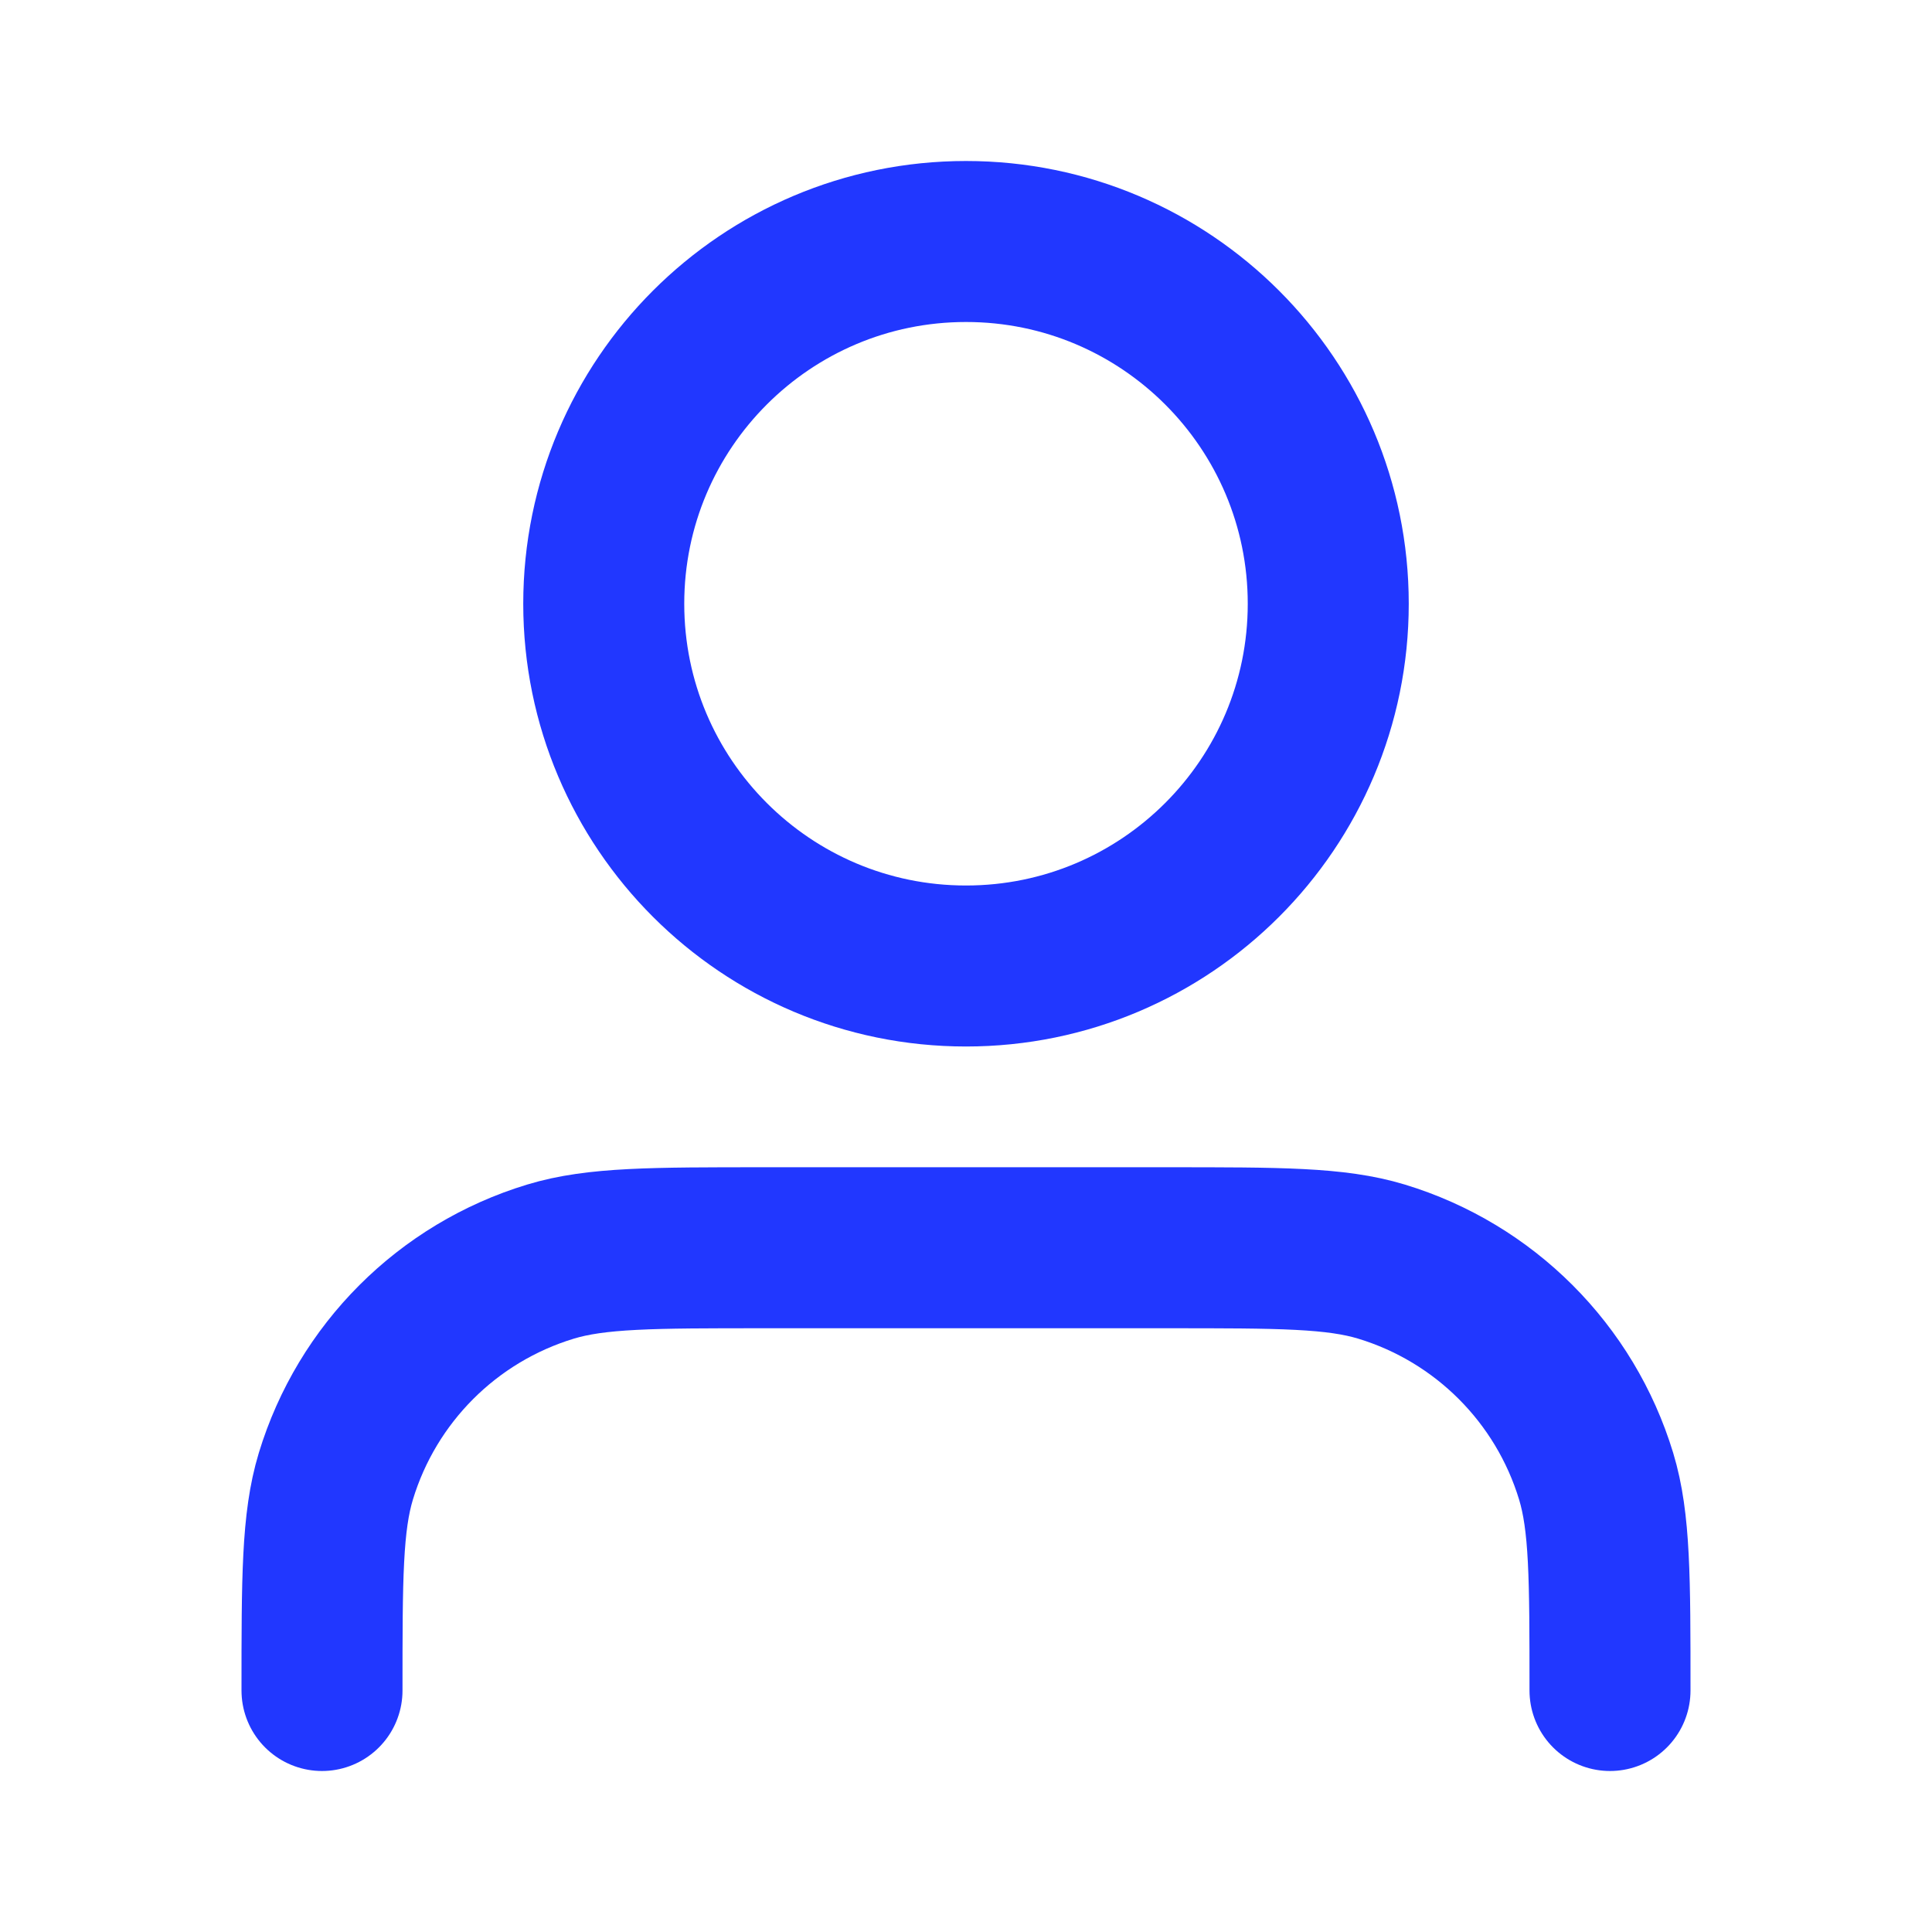
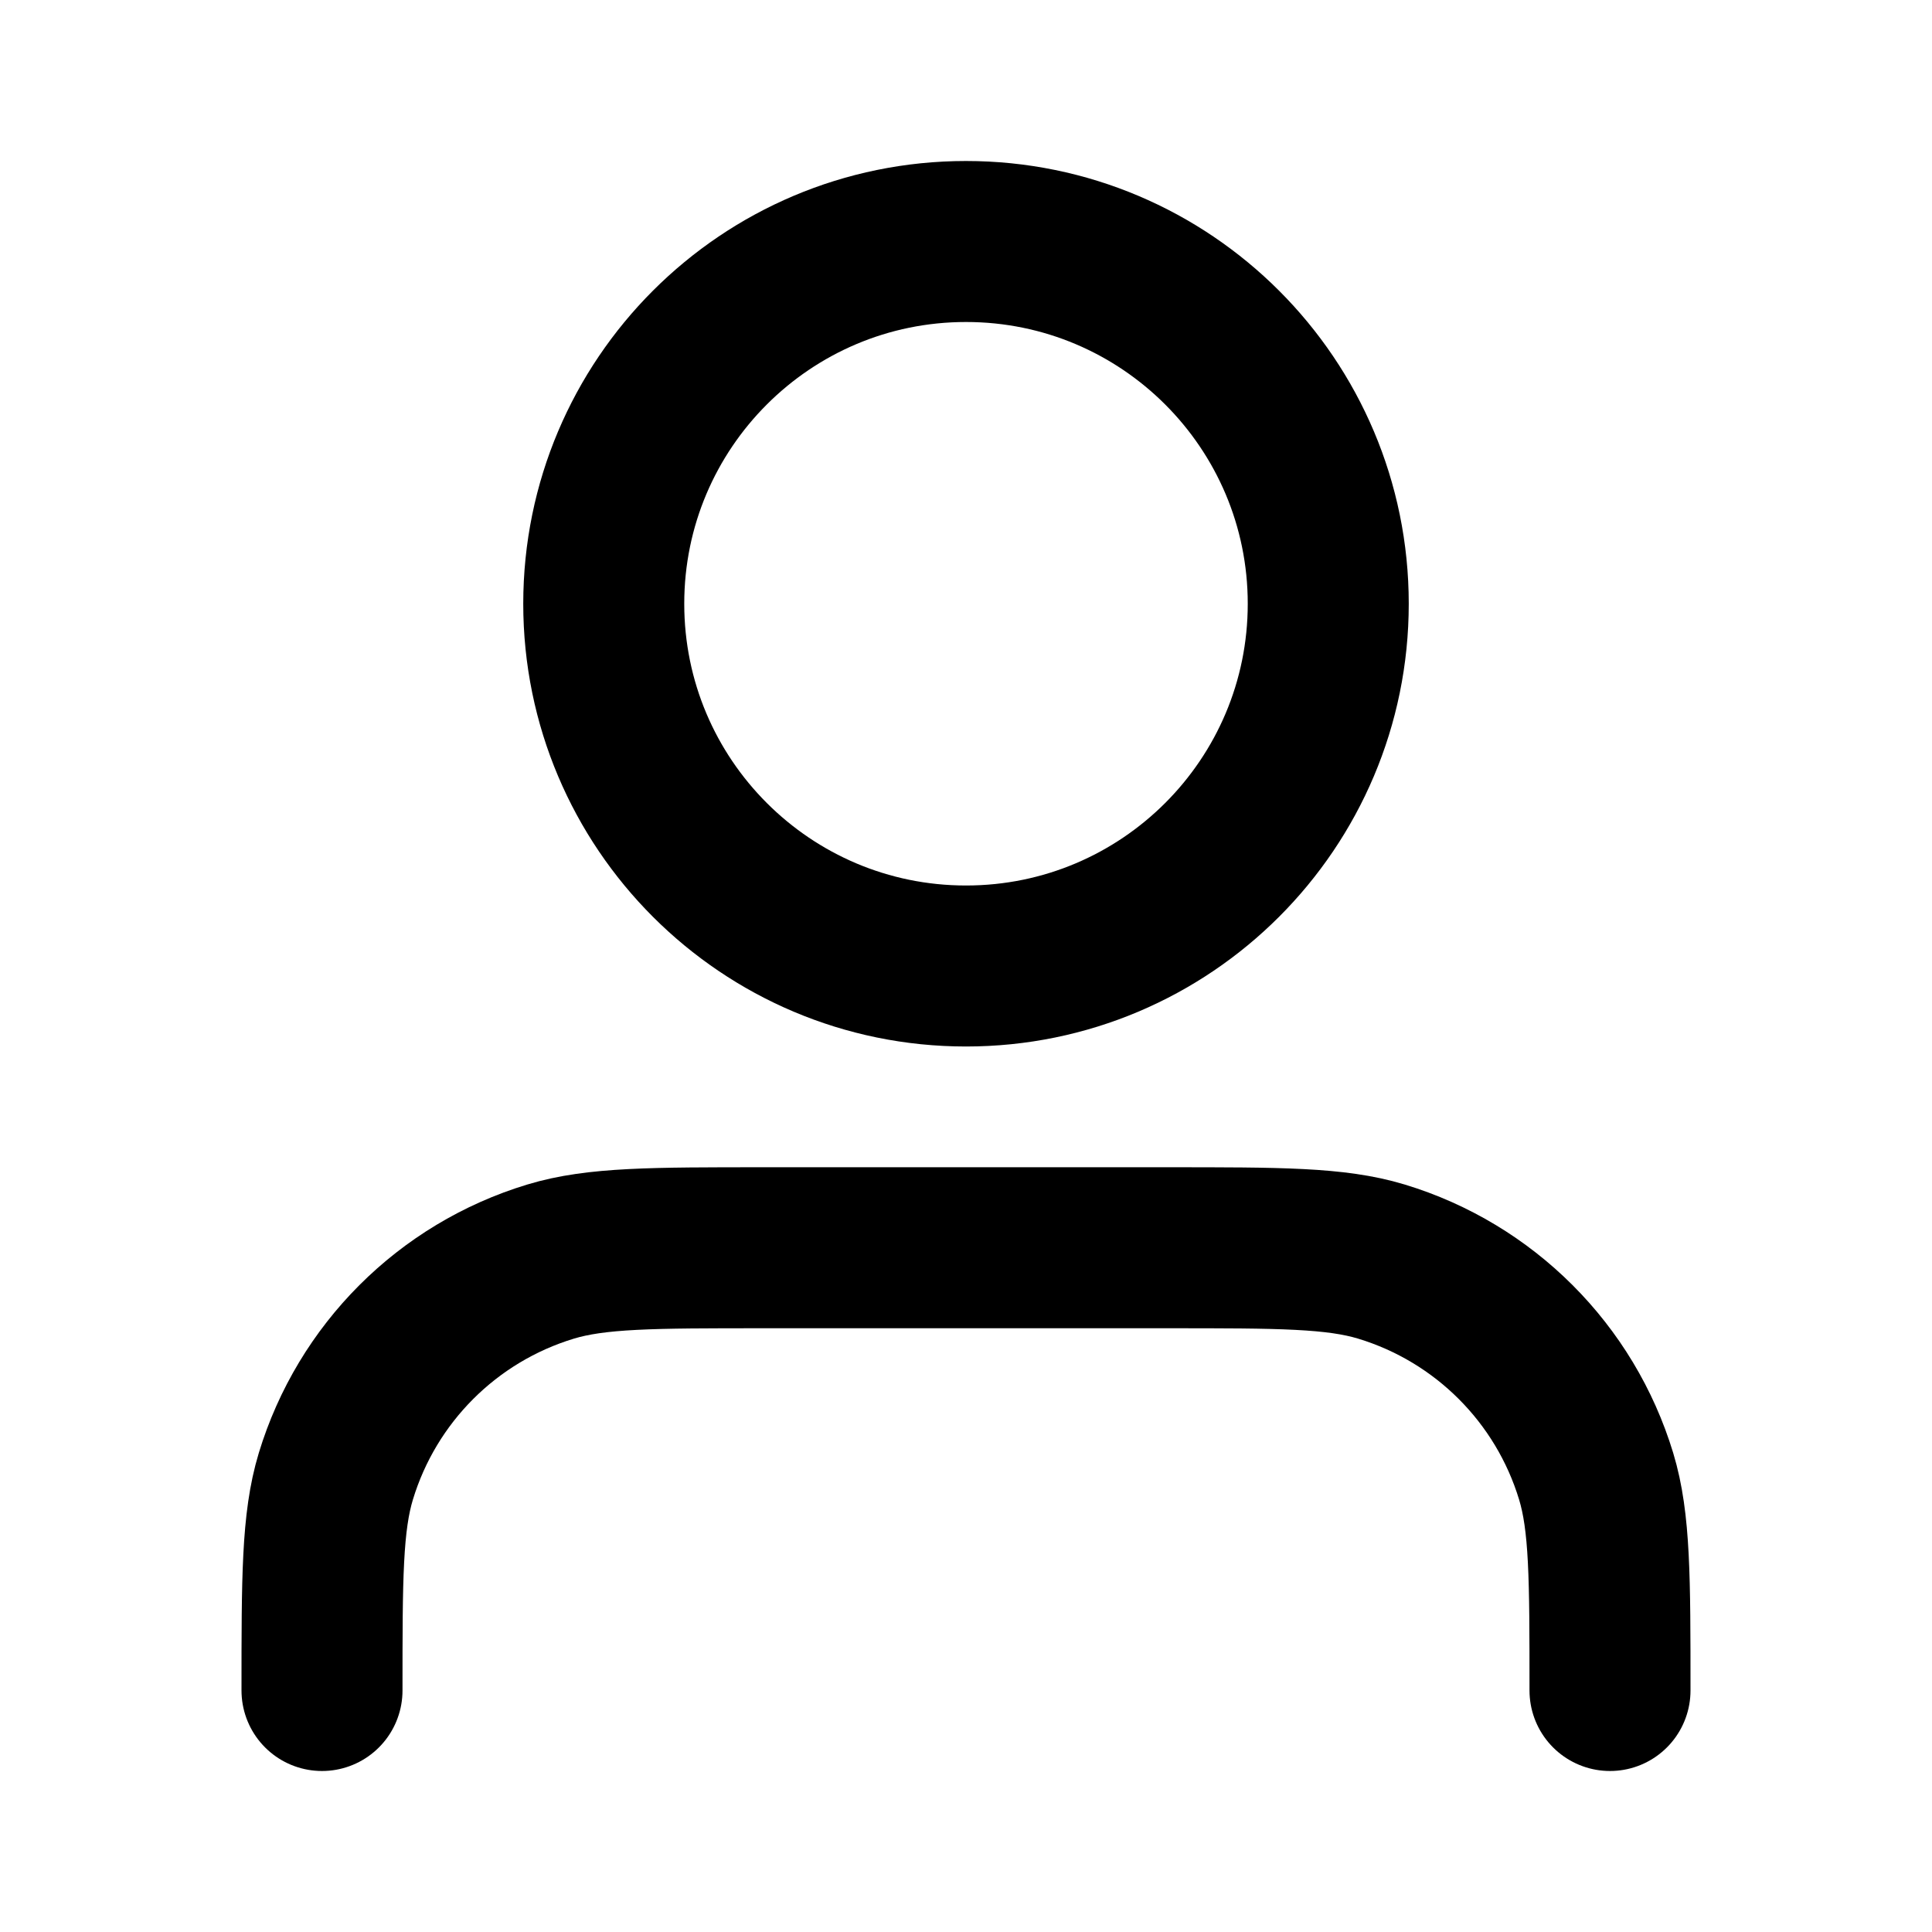
<svg xmlns="http://www.w3.org/2000/svg" width="24" height="24" viewBox="0 0 24 24" fill="none">
-   <path d="M20 21C20 19.604 20 18.907 19.828 18.339C19.44 17.061 18.439 16.06 17.161 15.672C16.593 15.5 15.896 15.5 14.5 15.5H9.5C8.104 15.5 7.407 15.5 6.839 15.672C5.56 16.06 4.56 17.061 4.172 18.339C4 18.907 4 19.604 4 21M16.5 7.5C16.5 9.985 14.485 12 12 12C9.515 12 7.5 9.985 7.5 7.5C7.5 5.015 9.515 3 12 3C14.485 3 16.5 5.015 16.5 7.5Z" stroke="#2137ff" stroke-width="2" stroke-linecap="round" stroke-linejoin="round" />
+   <path stroke="currentColor" stroke-width="2" stroke-linecap="round" stroke-linejoin="round" d="M20 21C20 19.604 20 18.907 19.828 18.339C19.44 17.061 18.439 16.06 17.161 15.672C16.593 15.5 15.896 15.5 14.5 15.5H9.5C8.104 15.5 7.407 15.5 6.839 15.672C5.56 16.06 4.56 17.061 4.172 18.339C4 18.907 4 19.604 4 21M16.5 7.5C16.5 9.985 14.485 12 12 12C9.515 12 7.5 9.985 7.5 7.5C7.5 5.015 9.515 3 12 3C14.485 3 16.5 5.015 16.5 7.5Z" />
</svg>
